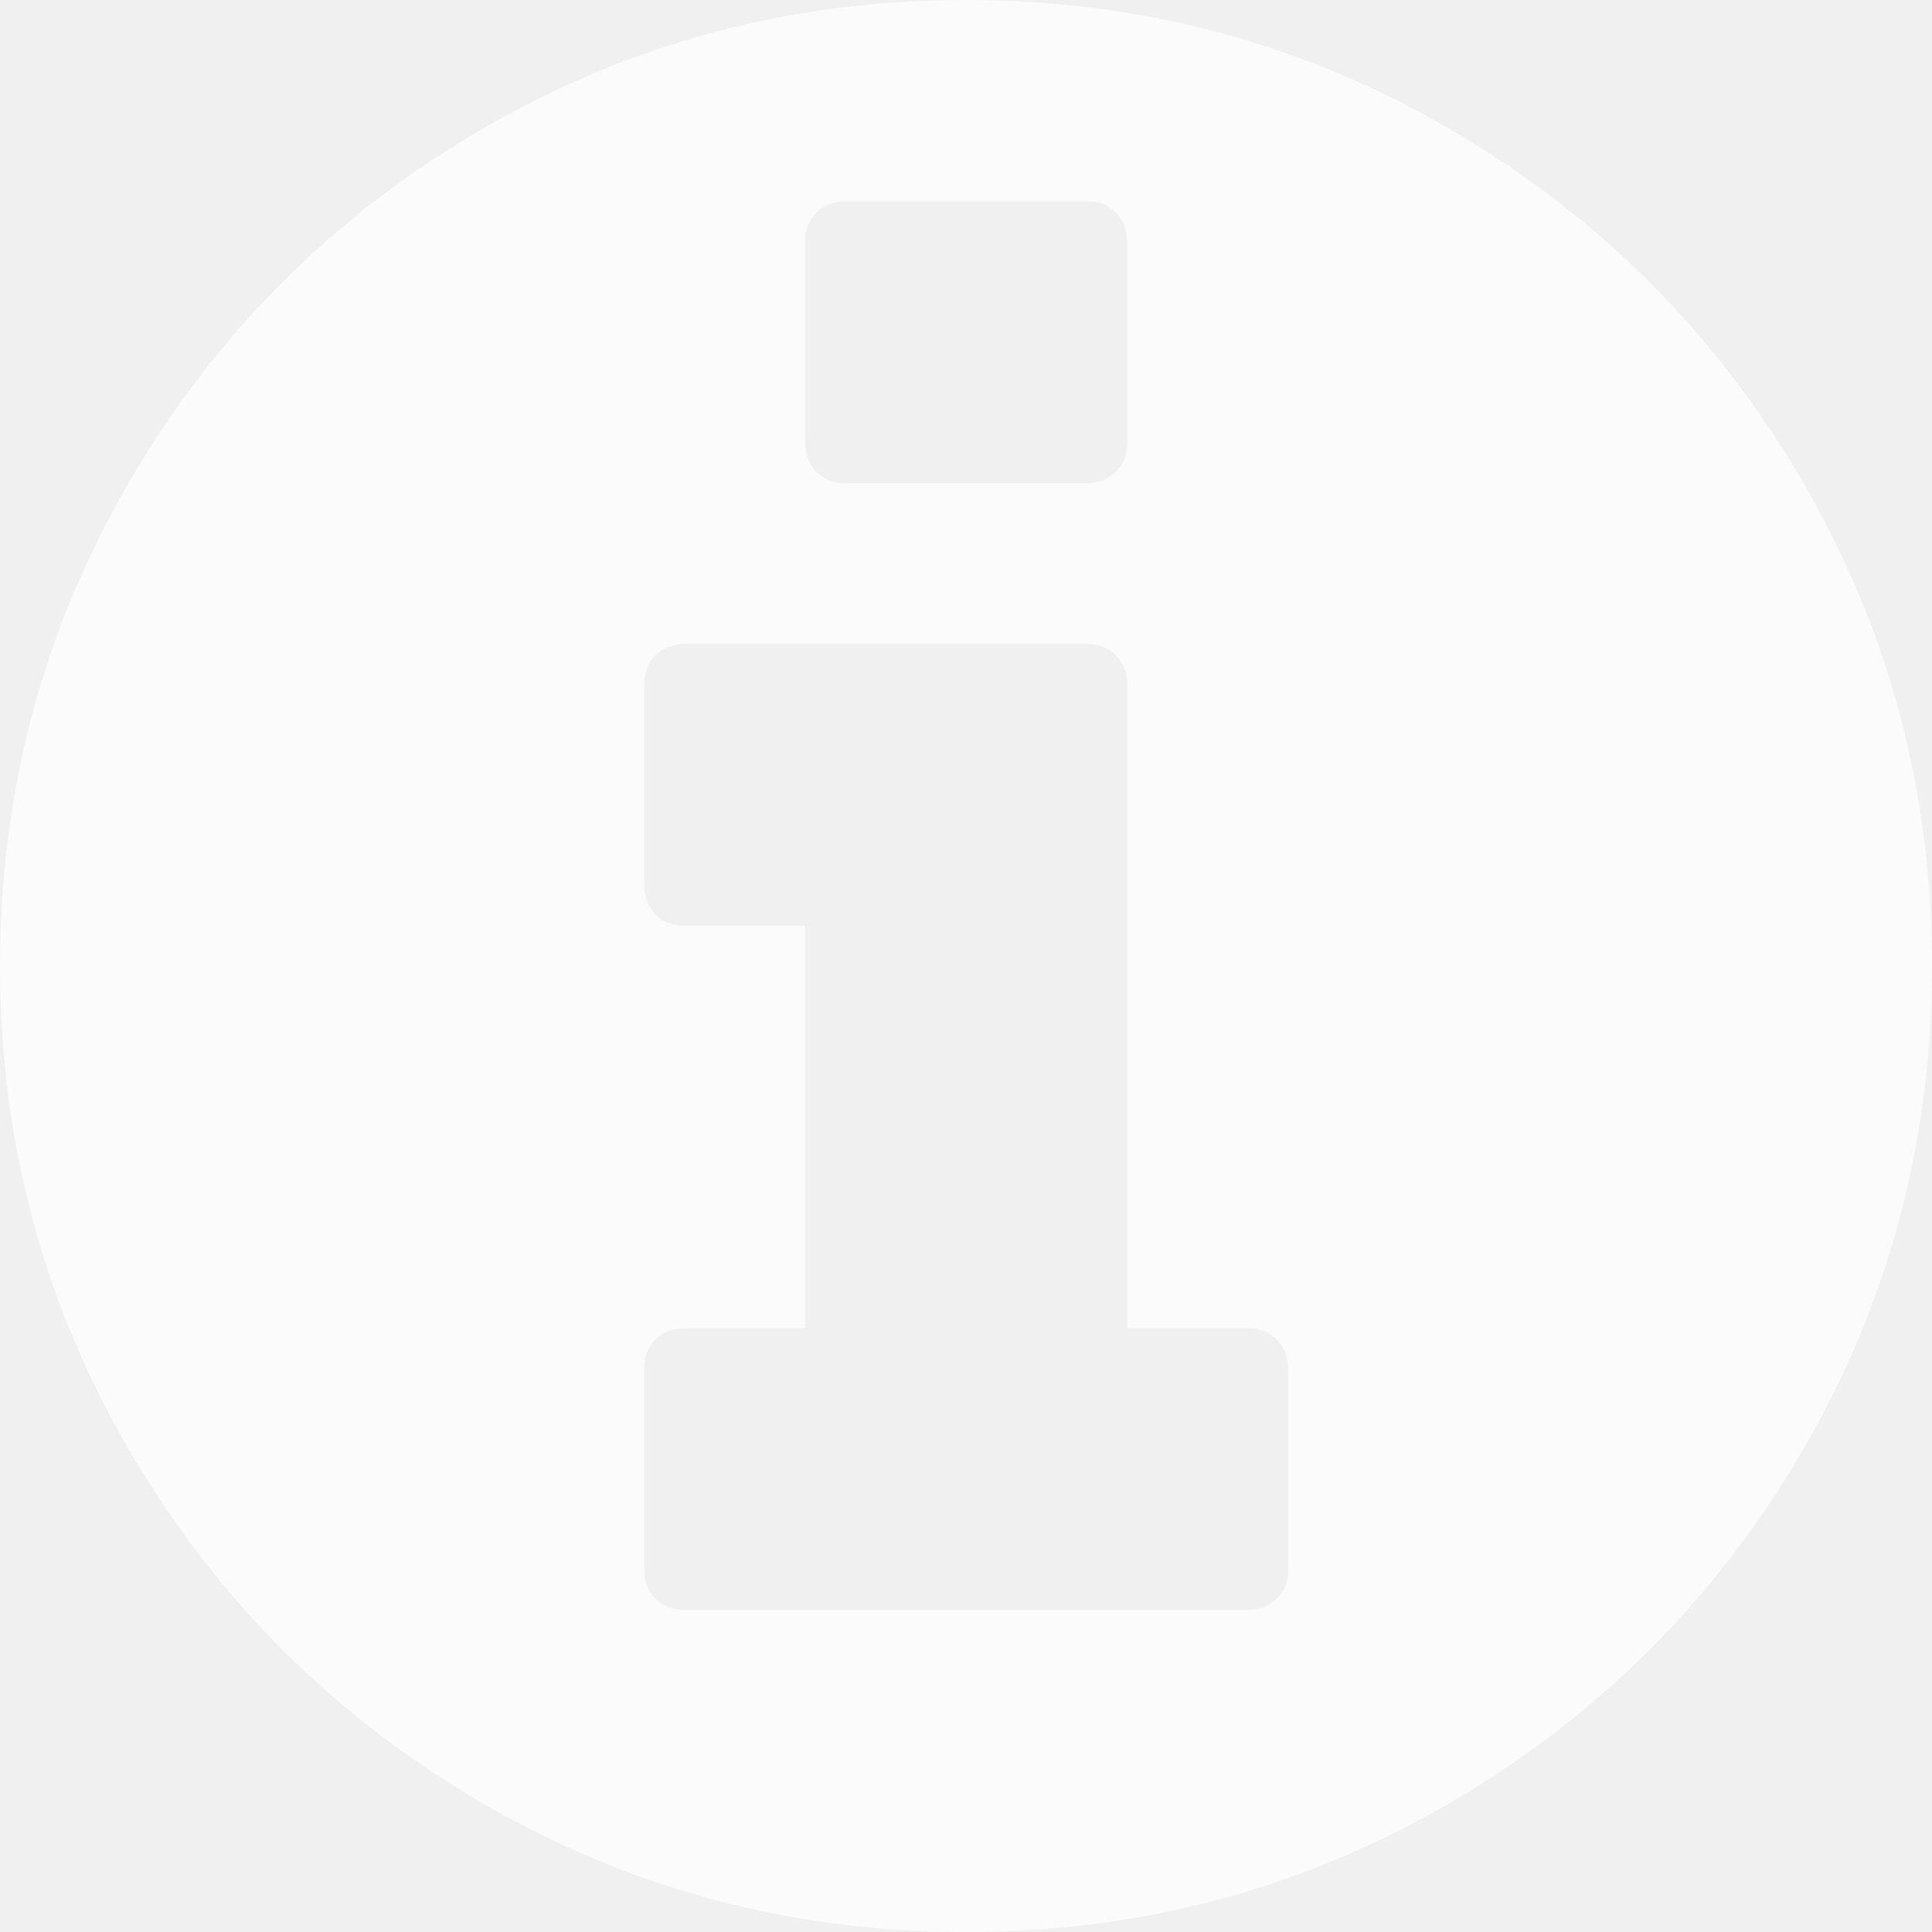
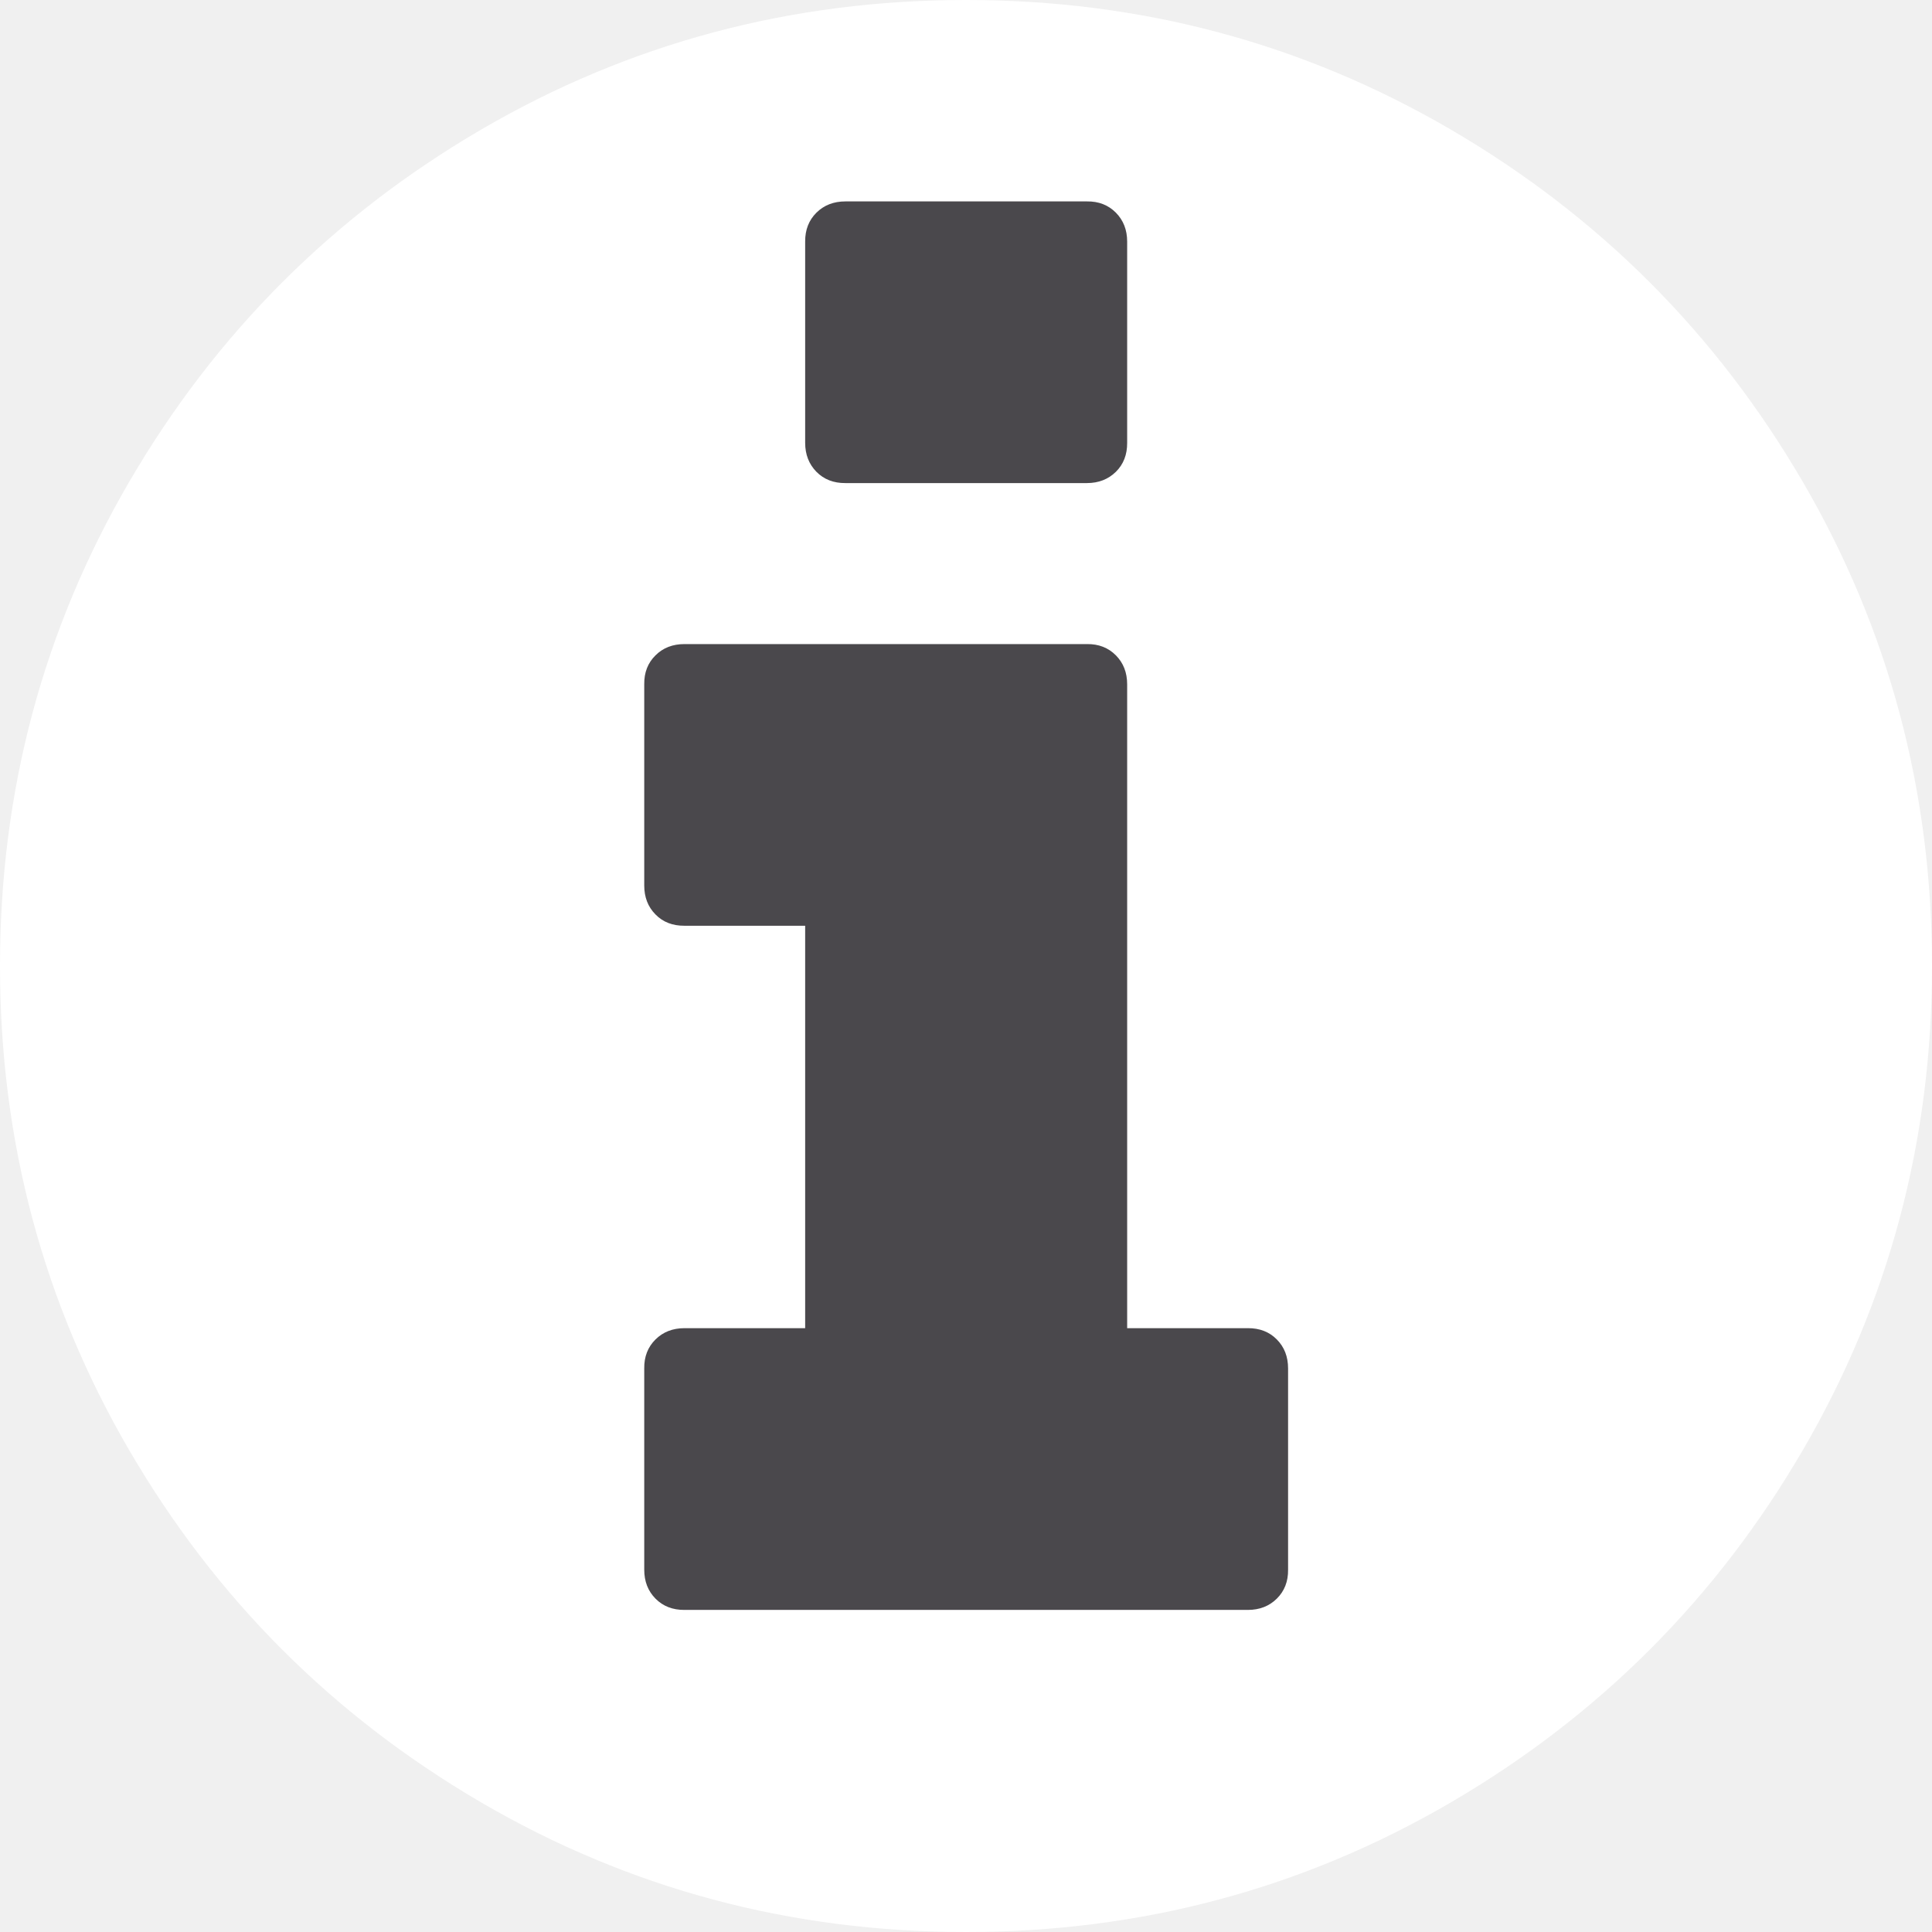
<svg xmlns="http://www.w3.org/2000/svg" width="24px" height="24px" viewBox="0 0 24 24" version="1.1">
  <defs />
  <g id="Direction-01" stroke="none" stroke-width="1" fill="none" fill-rule="evenodd">
-     <g id="Homepage" transform="translate(-162, -2110)" fill="#FFFFFF" opacity="0.7">
-       <path d="M178.001,2129.499 L178.001,2126.999 C178.001,2126.854 177.955,2126.734 177.861,2126.639 C177.768,2126.545 177.648,2126.498 177.501,2126.499 L176.002,2126.499 L176.002,2118.501 C176.002,2118.355 175.955,2118.235 175.862,2118.141 C175.768,2118.046 175.648,2117.999 175.502,2118.001 L170.503,2118.001 C170.357,2118.001 170.237,2118.047 170.143,2118.141 C170.048,2118.234 170.001,2118.354 170.003,2118.501 L170.003,2121 C170.003,2121.145 170.049,2121.265 170.143,2121.36 C170.236,2121.455 170.356,2121.501 170.503,2121.5 L172.002,2121.5 L172.002,2126.499 L170.503,2126.499 C170.357,2126.499 170.237,2126.546 170.143,2126.639 C170.048,2126.733 170.001,2126.853 170.003,2126.999 L170.003,2129.499 C170.003,2129.644 170.049,2129.764 170.143,2129.859 C170.236,2129.953 170.356,2130 170.503,2129.999 L177.501,2129.999 C177.647,2129.999 177.767,2129.952 177.861,2129.859 C177.956,2129.765 178.003,2129.645 178.001,2129.499 L178.001,2129.499 Z M176.002,2115.501 L176.002,2113.001 C176.002,2112.856 175.955,2112.736 175.862,2112.642 C175.768,2112.547 175.648,2112.5 175.502,2112.502 L172.502,2112.502 C172.357,2112.502 172.237,2112.548 172.142,2112.642 C172.048,2112.735 172.001,2112.855 172.002,2113.001 L172.002,2115.501 C172.002,2115.646 172.049,2115.766 172.142,2115.861 C172.236,2115.956 172.356,2116.002 172.502,2116.001 L175.502,2116.001 C175.647,2116.001 175.767,2115.954 175.862,2115.861 C175.956,2115.768 176.003,2115.648 176.002,2115.501 L176.002,2115.501 Z M186,2122 C186,2124.177 185.463,2126.185 184.39,2128.023 C183.317,2129.861 181.861,2131.317 180.023,2132.39 C178.185,2133.463 176.177,2134 174,2134 C171.823,2134 169.815,2133.463 167.977,2132.39 C166.139,2131.317 164.683,2129.861 163.61,2128.023 C162.537,2126.185 162,2124.177 162,2122 C162,2119.823 162.537,2117.815 163.61,2115.977 C164.683,2114.139 166.139,2112.683 167.977,2111.61 C169.815,2110.537 171.823,2110 174,2110 C176.177,2110 178.185,2110.537 180.023,2111.61 C181.861,2112.683 183.317,2114.139 184.39,2115.977 C185.463,2117.815 186,2119.823 186,2122 L186,2122 Z" id="Shape" />
+     <g id="Homepage" transform="translate(-75, -2150)">
+       <g id="Oval-30-+-Shape" transform="translate(75, 2150)">
+         <circle id="Oval-30" fill="#4A484C" cx="12" cy="12" r="10" />
+         <path d="M16.001,19.499 L16.001,16.999 C16.001,16.854 15.955,16.734 15.861,16.639 C15.768,16.545 15.648,16.498 15.501,16.499 L14.002,16.499 L14.002,8.501 C14.002,8.355 13.955,8.235 13.862,8.141 C13.768,8.046 13.648,7.999 13.502,8.001 L8.503,8.001 C8.357,8.001 8.237,8.047 8.143,8.141 C8.048,8.234 8.001,8.354 8.003,8.501 L8.003,11 C8.003,11.145 8.049,11.265 8.143,11.36 C8.236,11.455 8.356,11.501 8.503,11.5 L10.002,11.5 L10.002,16.499 L8.503,16.499 C8.357,16.499 8.237,16.546 8.143,16.639 C8.048,16.733 8.001,16.853 8.003,16.999 L8.003,19.499 C8.003,19.644 8.049,19.764 8.143,19.859 C8.236,19.953 8.356,20 8.503,19.999 L15.501,19.999 C15.647,19.999 15.767,19.952 15.861,19.859 C15.956,19.765 16.003,19.645 16.001,19.499 L16.001,19.499 Z M14.002,5.501 L14.002,3.001 C14.002,2.856 13.955,2.736 13.862,2.642 C13.768,2.547 13.648,2.5 13.502,2.502 L10.502,2.502 C10.357,2.502 10.237,2.548 10.142,2.642 C10.048,2.735 10.001,2.855 10.002,3.001 L10.002,5.501 C10.002,5.646 10.049,5.766 10.142,5.861 C10.236,5.956 10.356,6.002 10.502,6.001 L13.502,6.001 C13.647,6.001 13.767,5.954 13.862,5.861 C13.956,5.768 14.003,5.648 14.002,5.501 L14.002,5.501 Z M24,12 C24,14.177 23.463,16.185 22.39,18.023 C21.317,19.861 19.861,21.317 18.023,22.39 C16.185,23.463 14.177,24 12,24 C9.823,24 7.815,23.463 5.977,22.39 C4.139,21.317 2.683,19.861 1.61,18.023 C0.537,16.185 1.03632456e-15,14.177 0,12 C-1.03632456e-15,9.823 0.537,7.815 1.61,5.977 C2.683,4.139 4.139,2.683 5.977,1.61 C7.815,0.537 9.823,1.11003802e-15 12,0 C14.177,-1.11003802e-15 16.185,0.537 18.023,1.61 C19.861,2.683 21.317,4.139 22.39,5.977 C23.463,7.815 24,9.823 24,12 L24,12 Z" id="Shape" fill="#FFFFFF" />
+       </g>
    </g>
  </g>
</svg>
